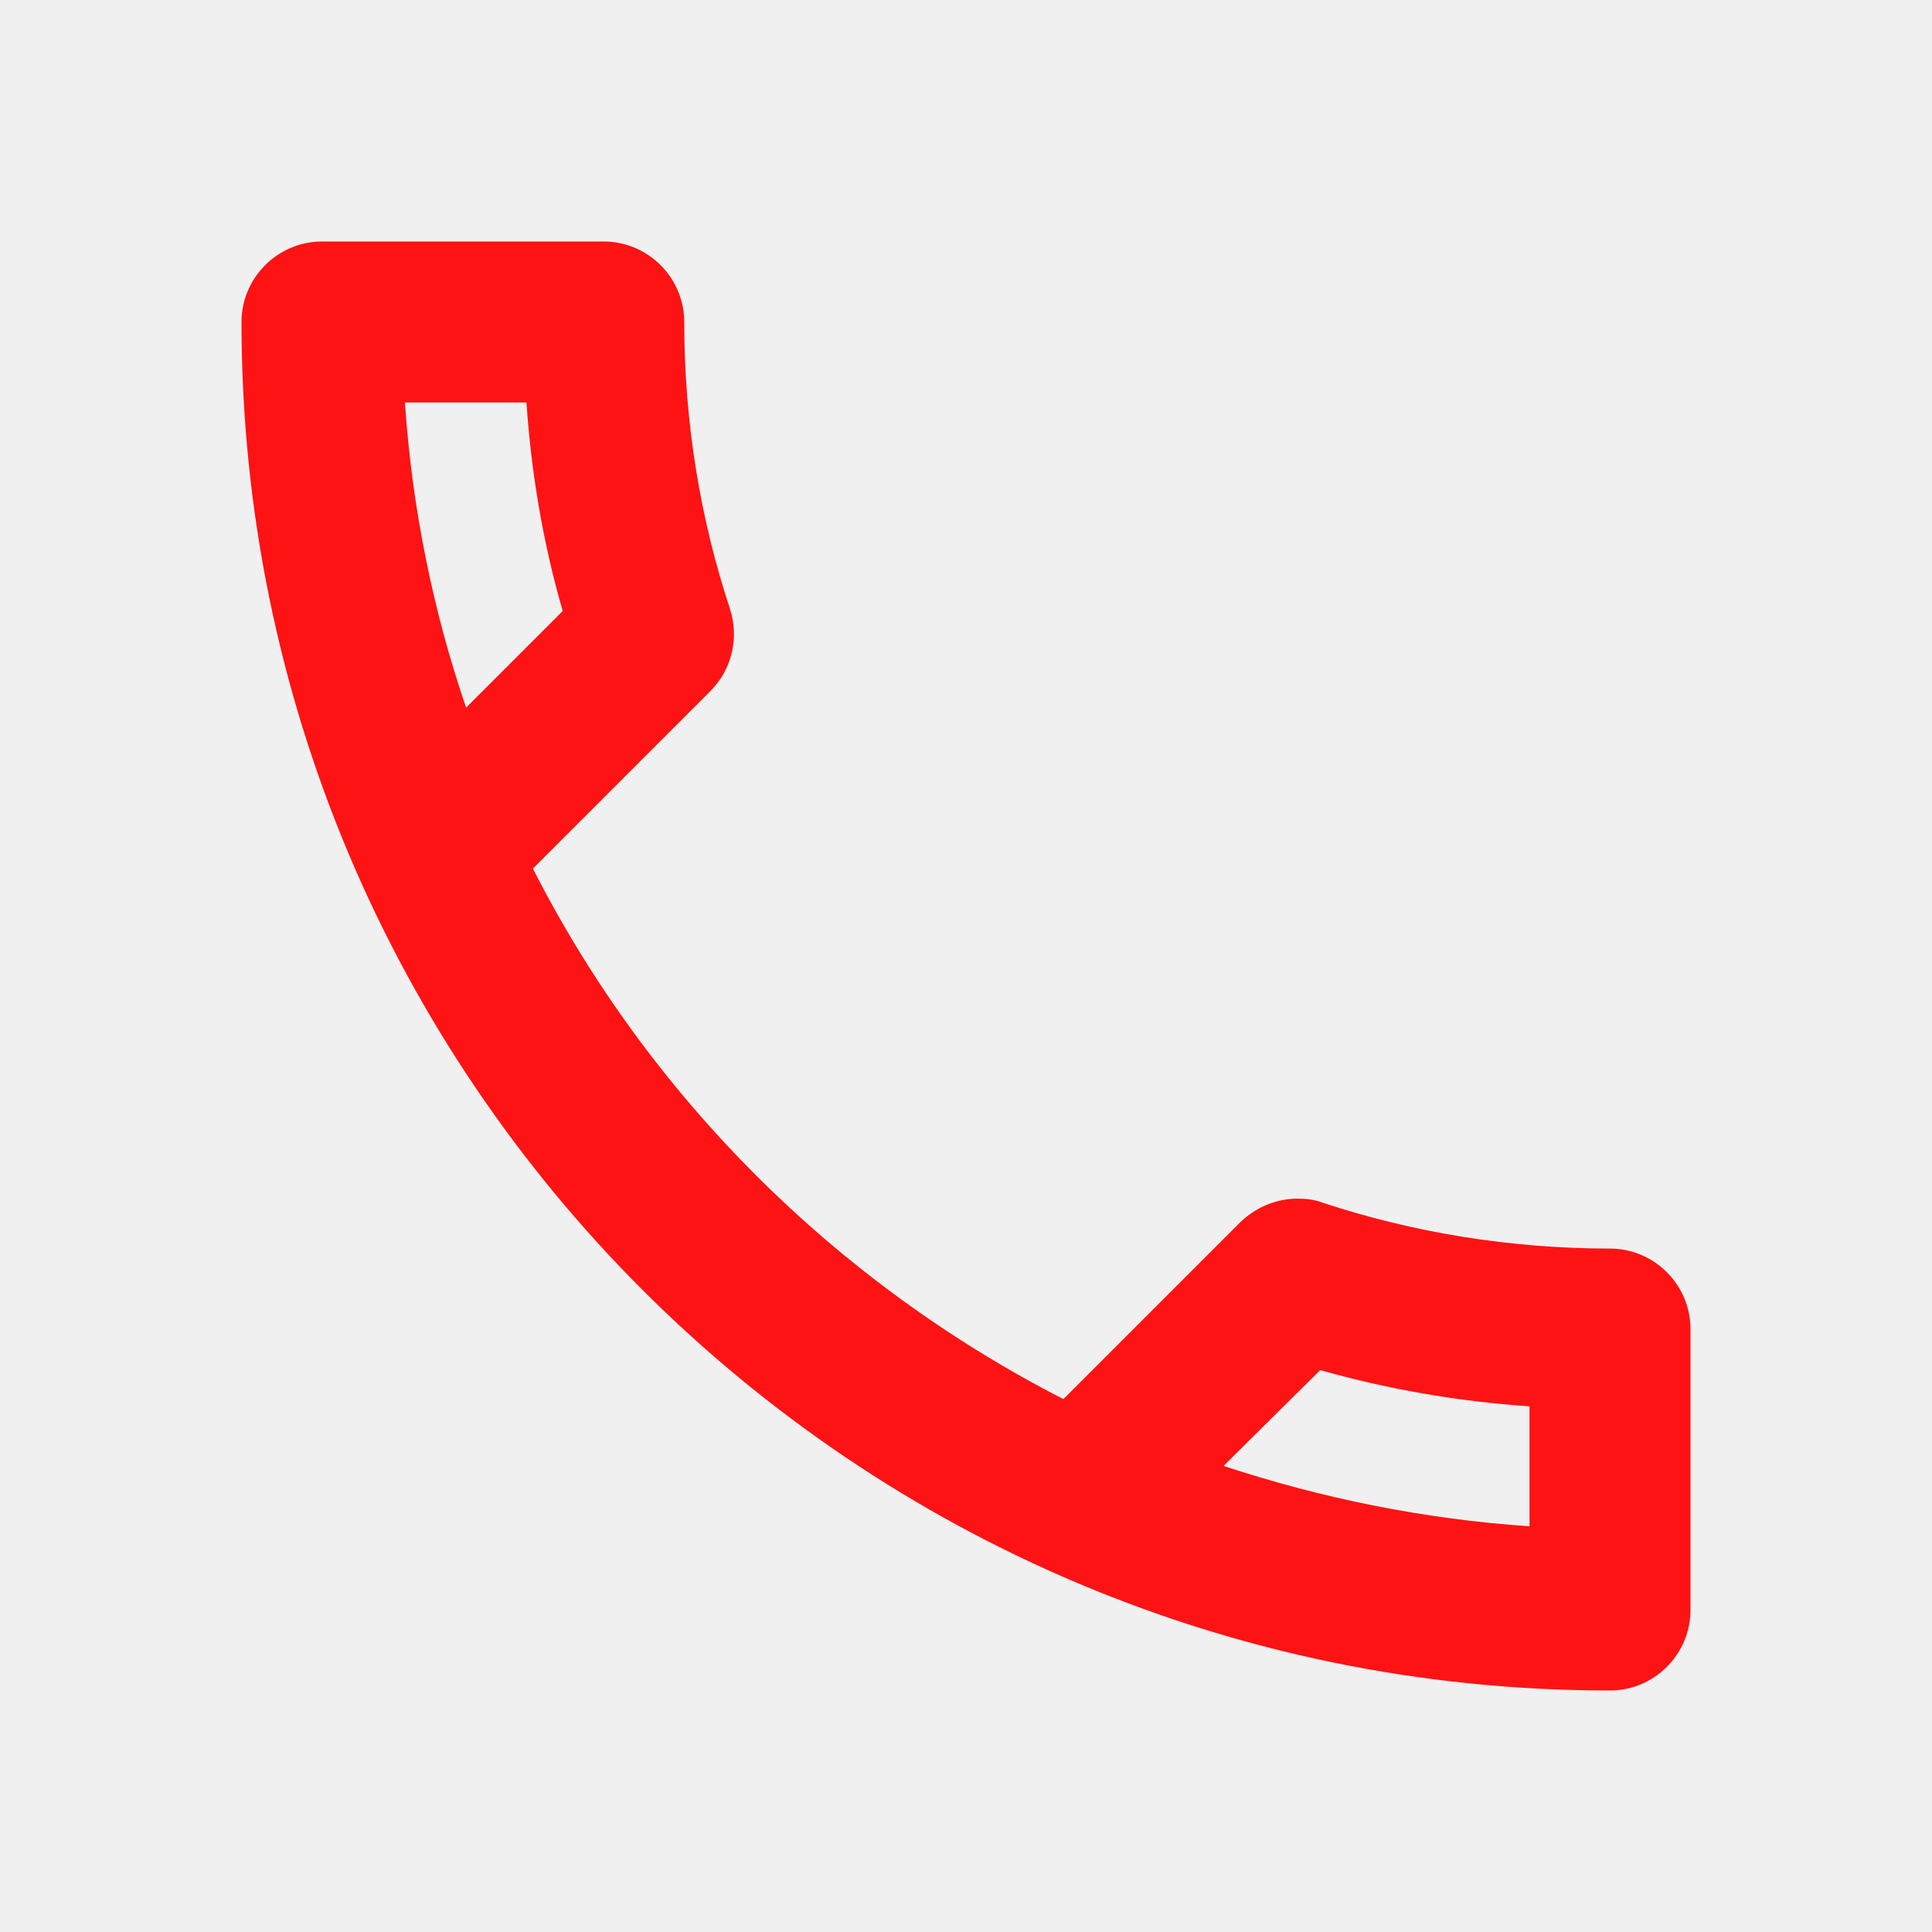
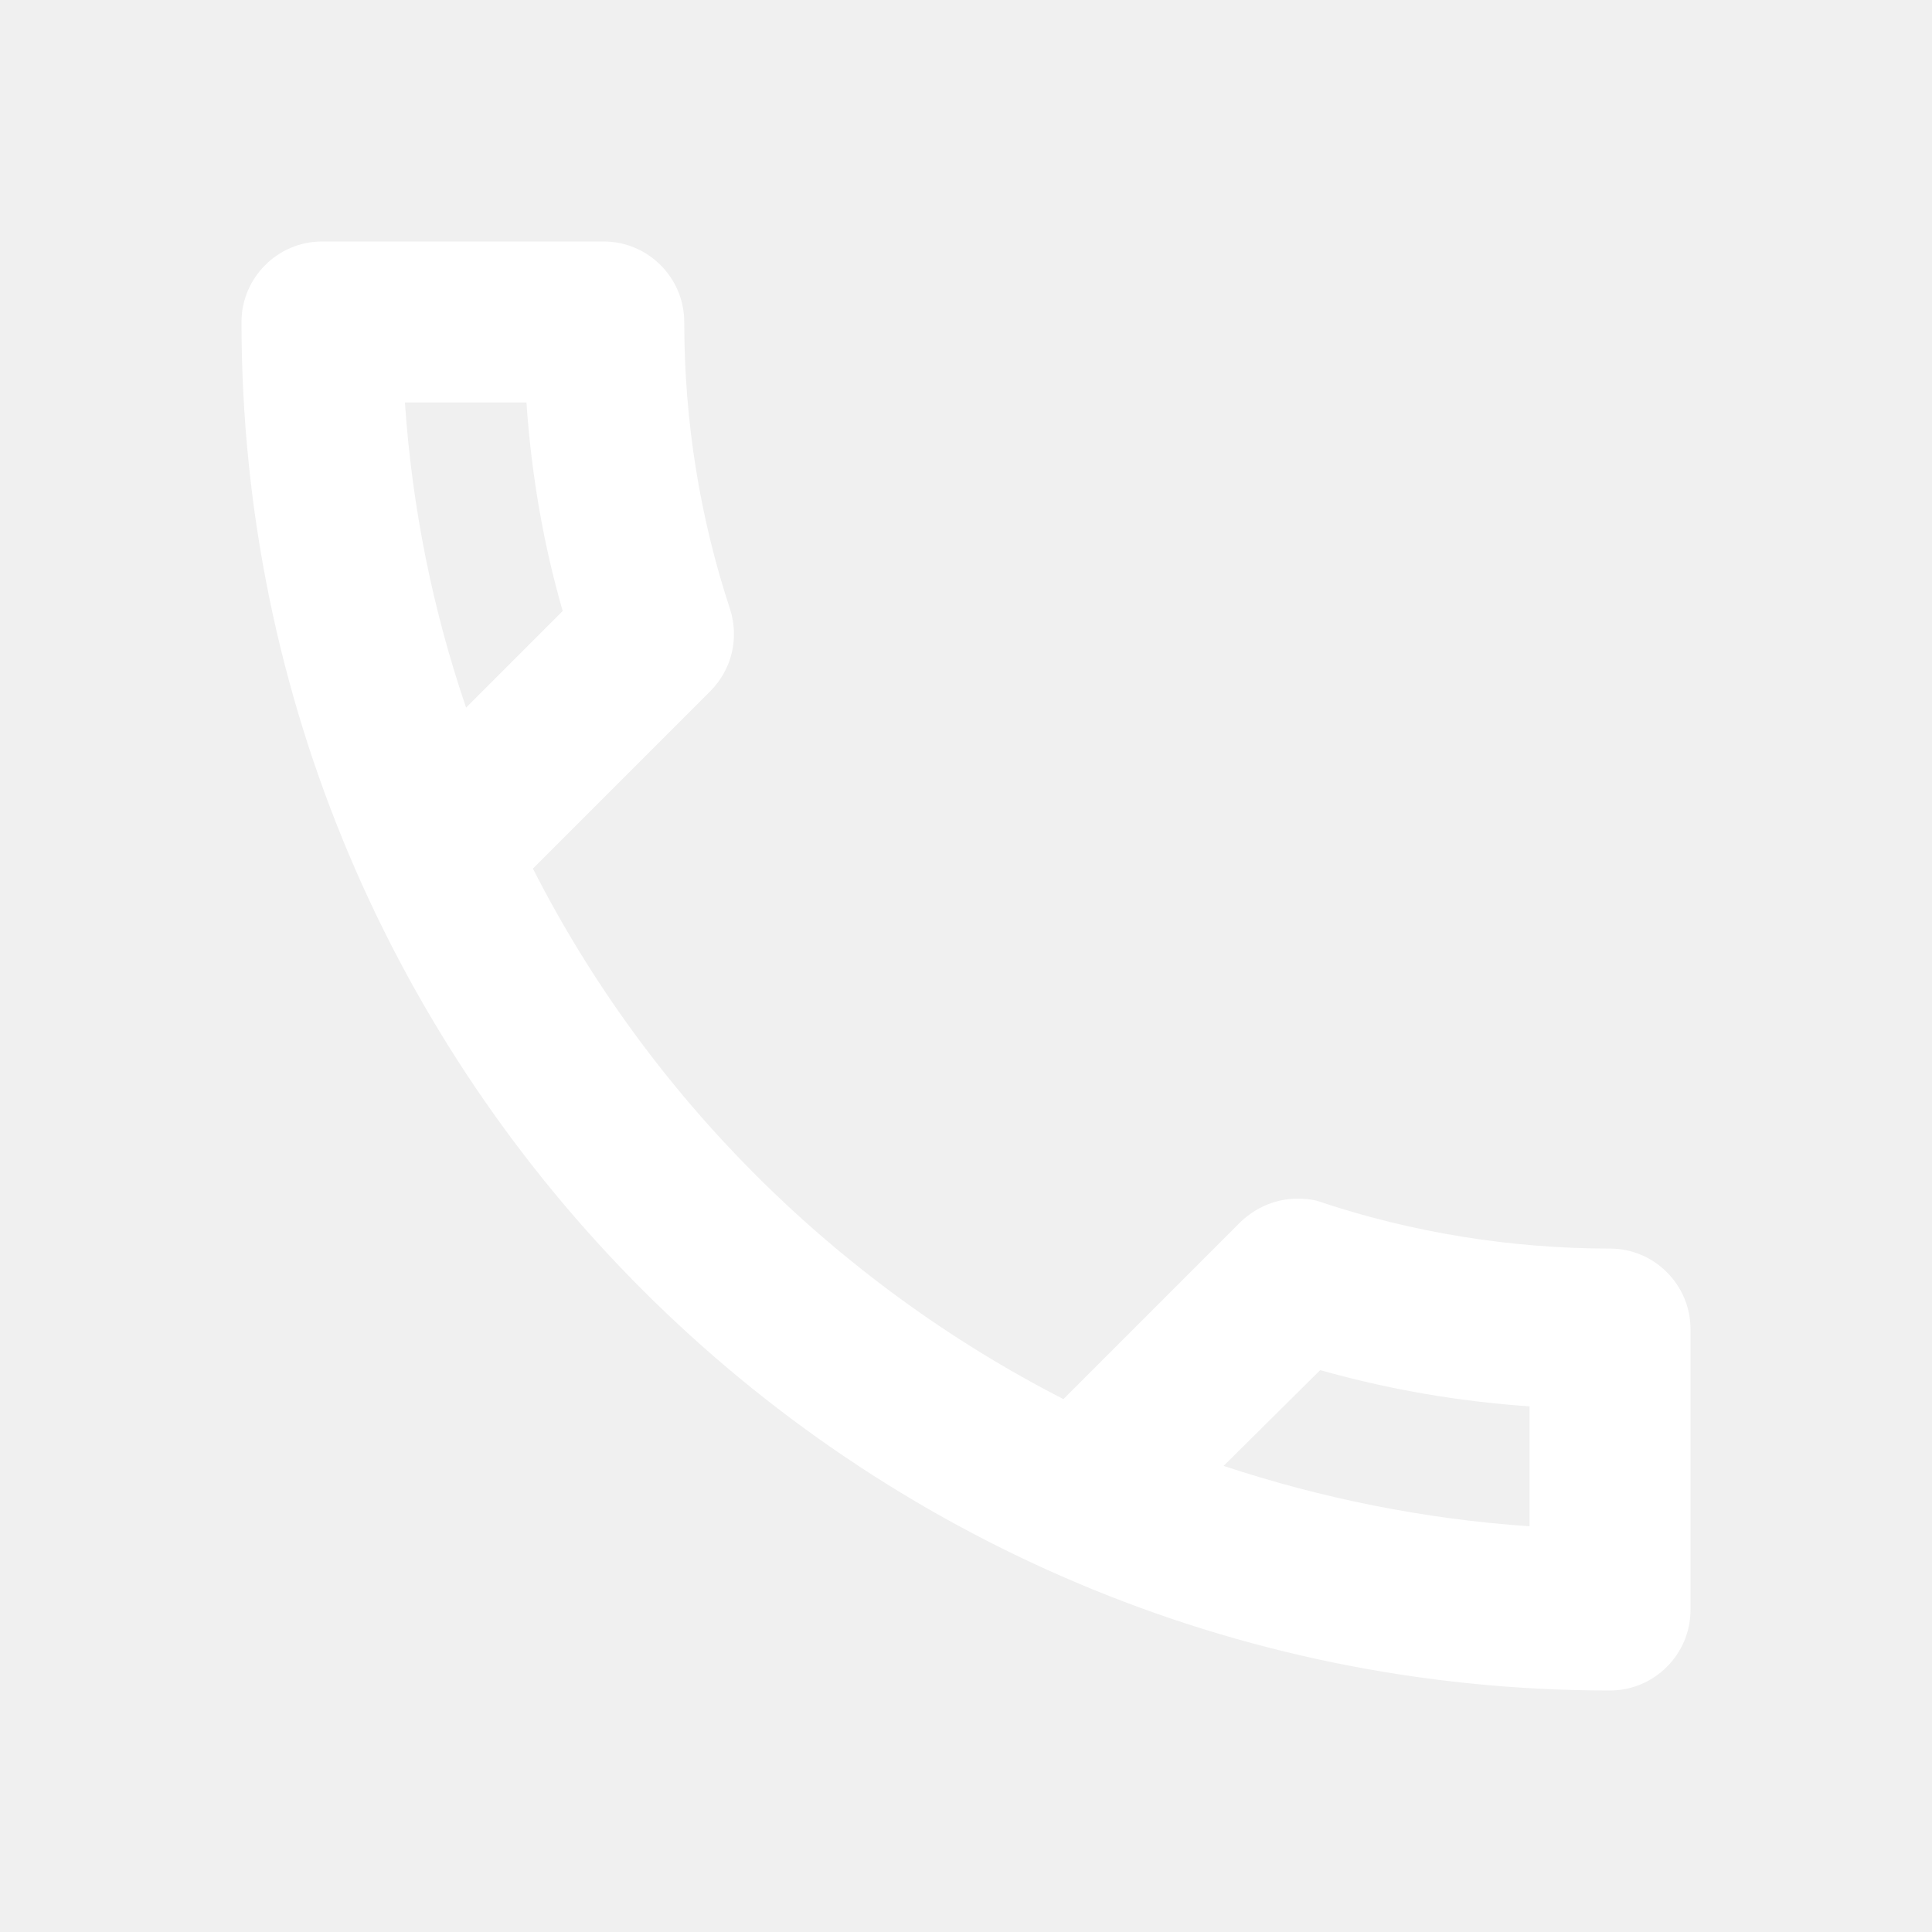
- <svg xmlns="http://www.w3.org/2000/svg" height="24px" viewBox="0 0 24 24" width="24px" fill="#fd1314">
+ <svg xmlns="http://www.w3.org/2000/svg" height="24px" viewBox="0 0 24 24" width="24px" fill="#FFFFFF">
  <path d="M0 0h24v24H0V0z" fill="none" />
  <path d="M6.54 5c.06.89.21 1.76.45 2.59l-1.2 1.2c-.41-1.2-.67-2.47-.76-3.79h1.51m9.86 12.02c.85.24 1.72.39 2.6.45v1.49c-1.32-.09-2.59-.35-3.8-.75l1.2-1.19M7.5 3H4c-.55 0-1 .45-1 1 0 9.39 7.61 17 17 17 .55 0 1-.45 1-1v-3.49c0-.55-.45-1-1-1-1.24 0-2.45-.2-3.57-.57-.1-.04-.21-.05-.31-.05-.26 0-.51.1-.71.29l-2.2 2.2c-2.83-1.45-5.15-3.76-6.59-6.59l2.2-2.2c.28-.28.36-.67.25-1.02C8.7 6.45 8.5 5.25 8.5 4c0-.55-.45-1-1-1z" />
</svg>
